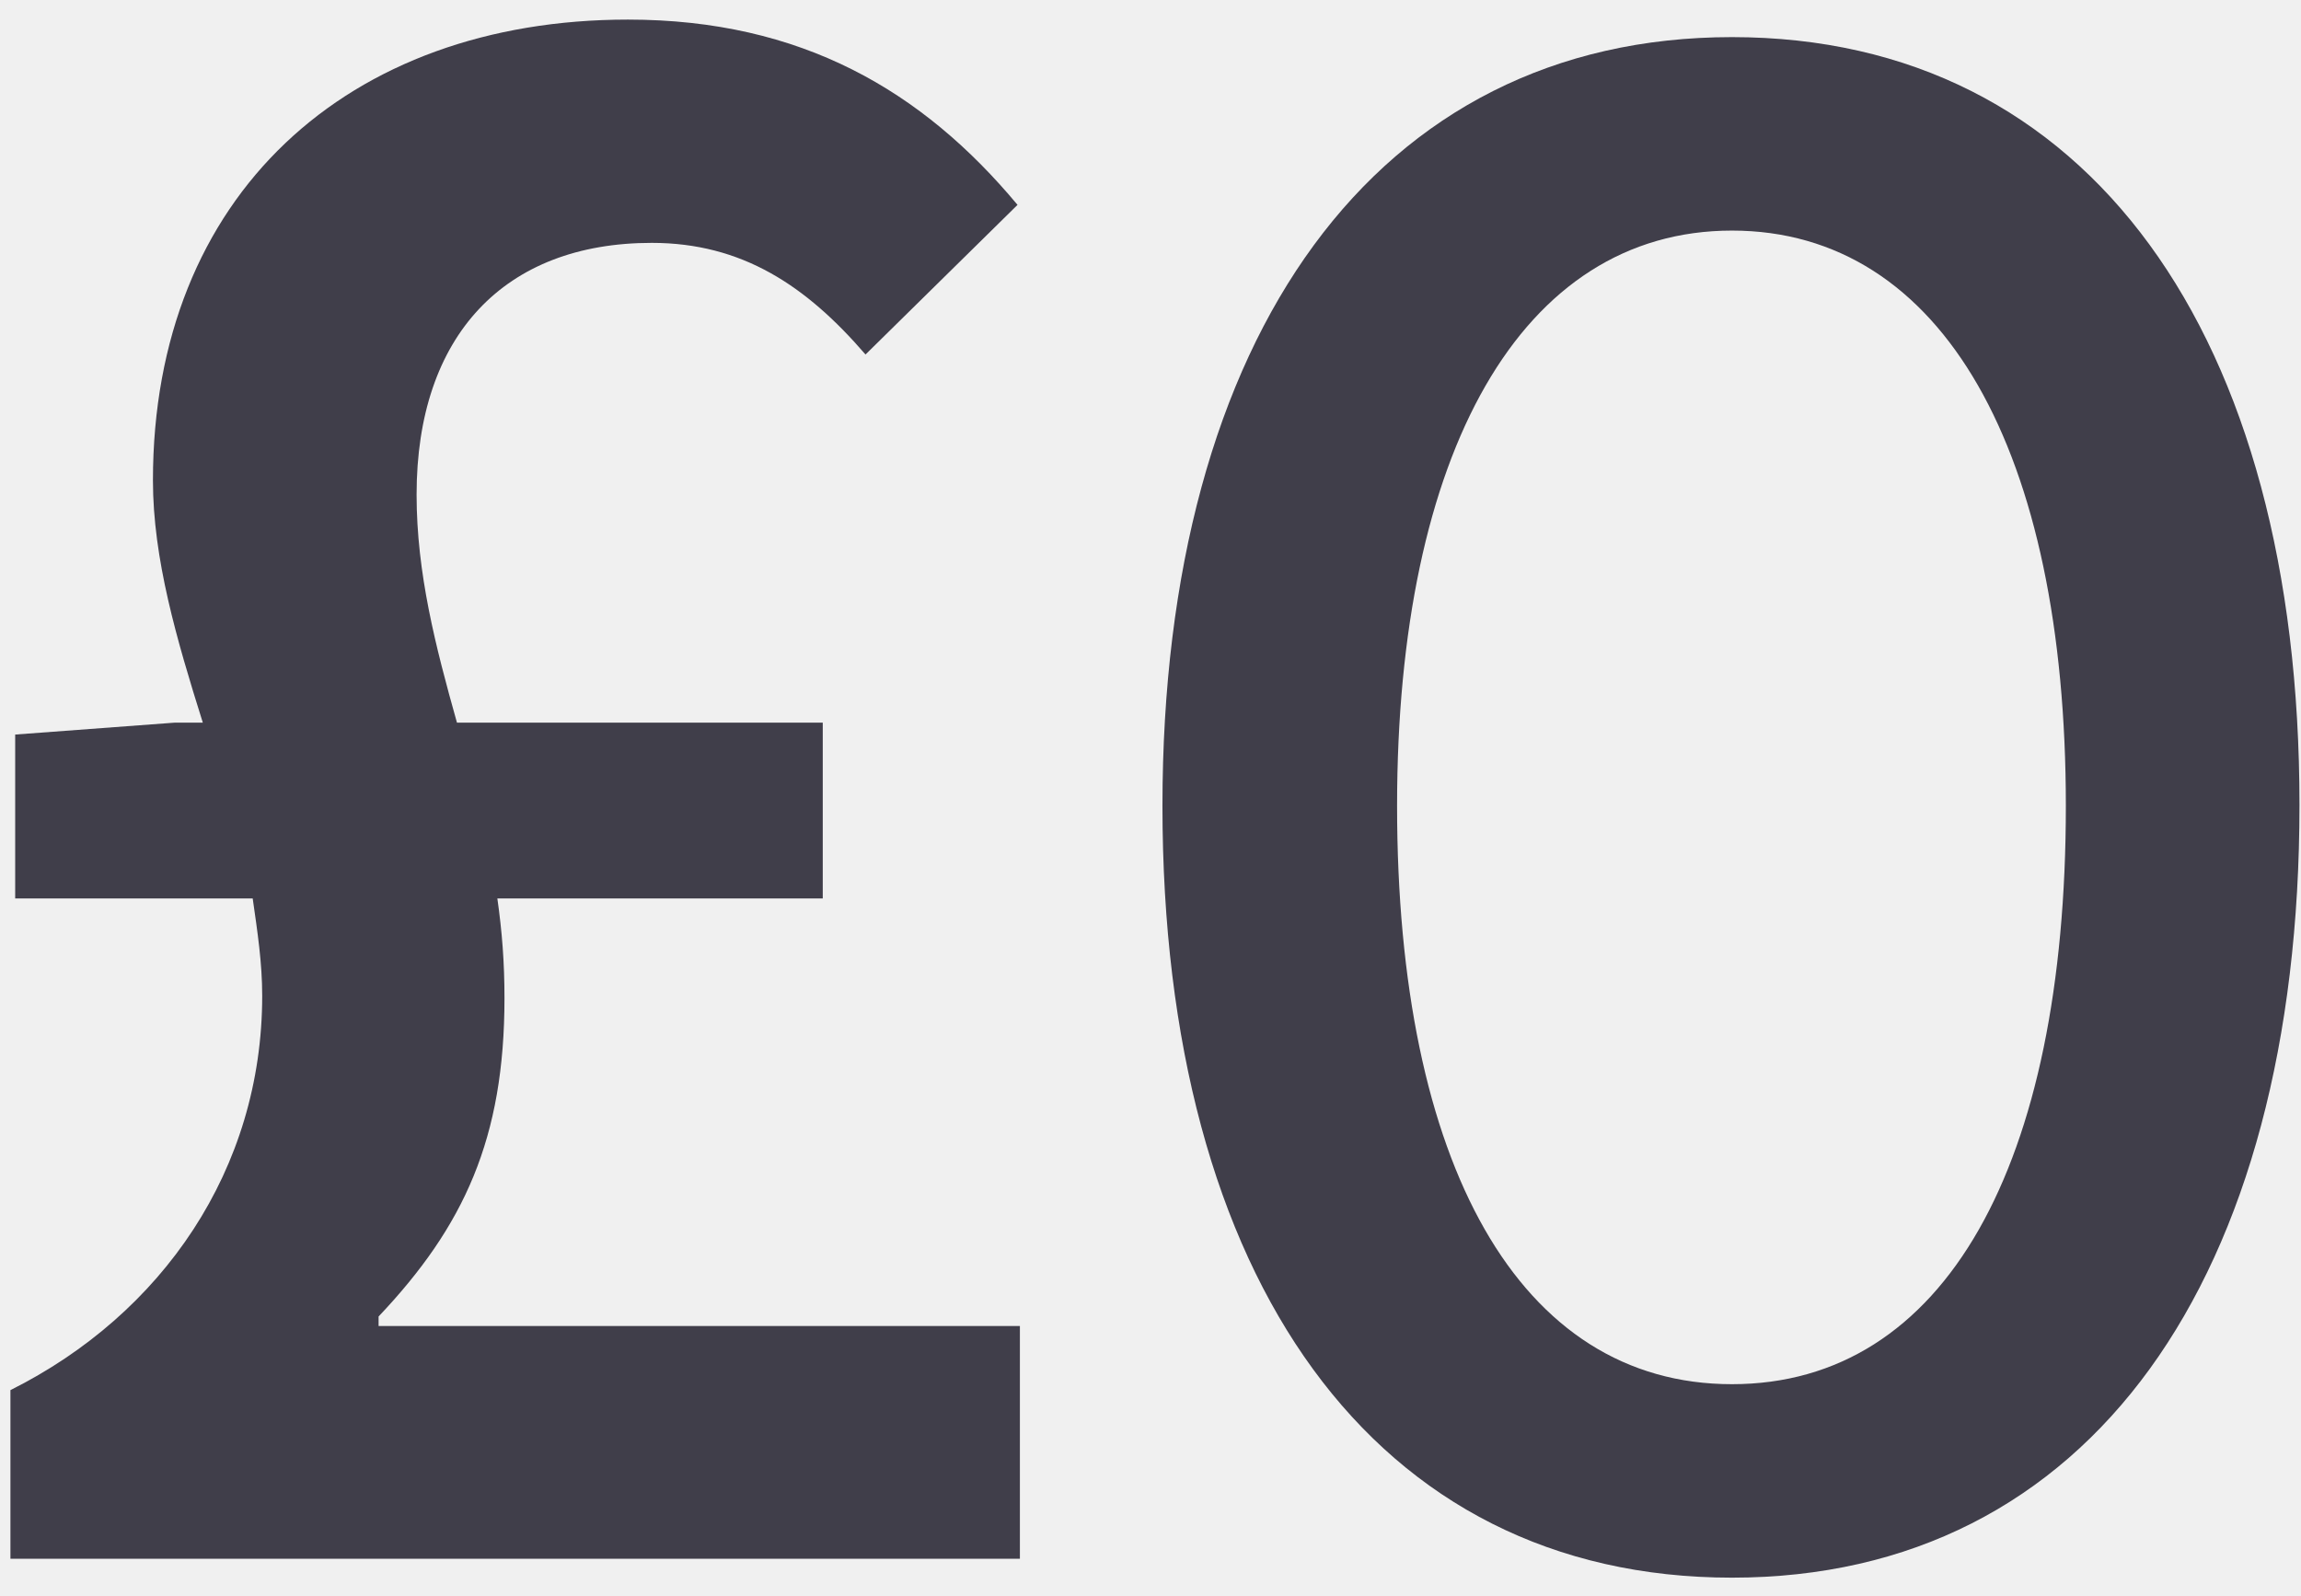
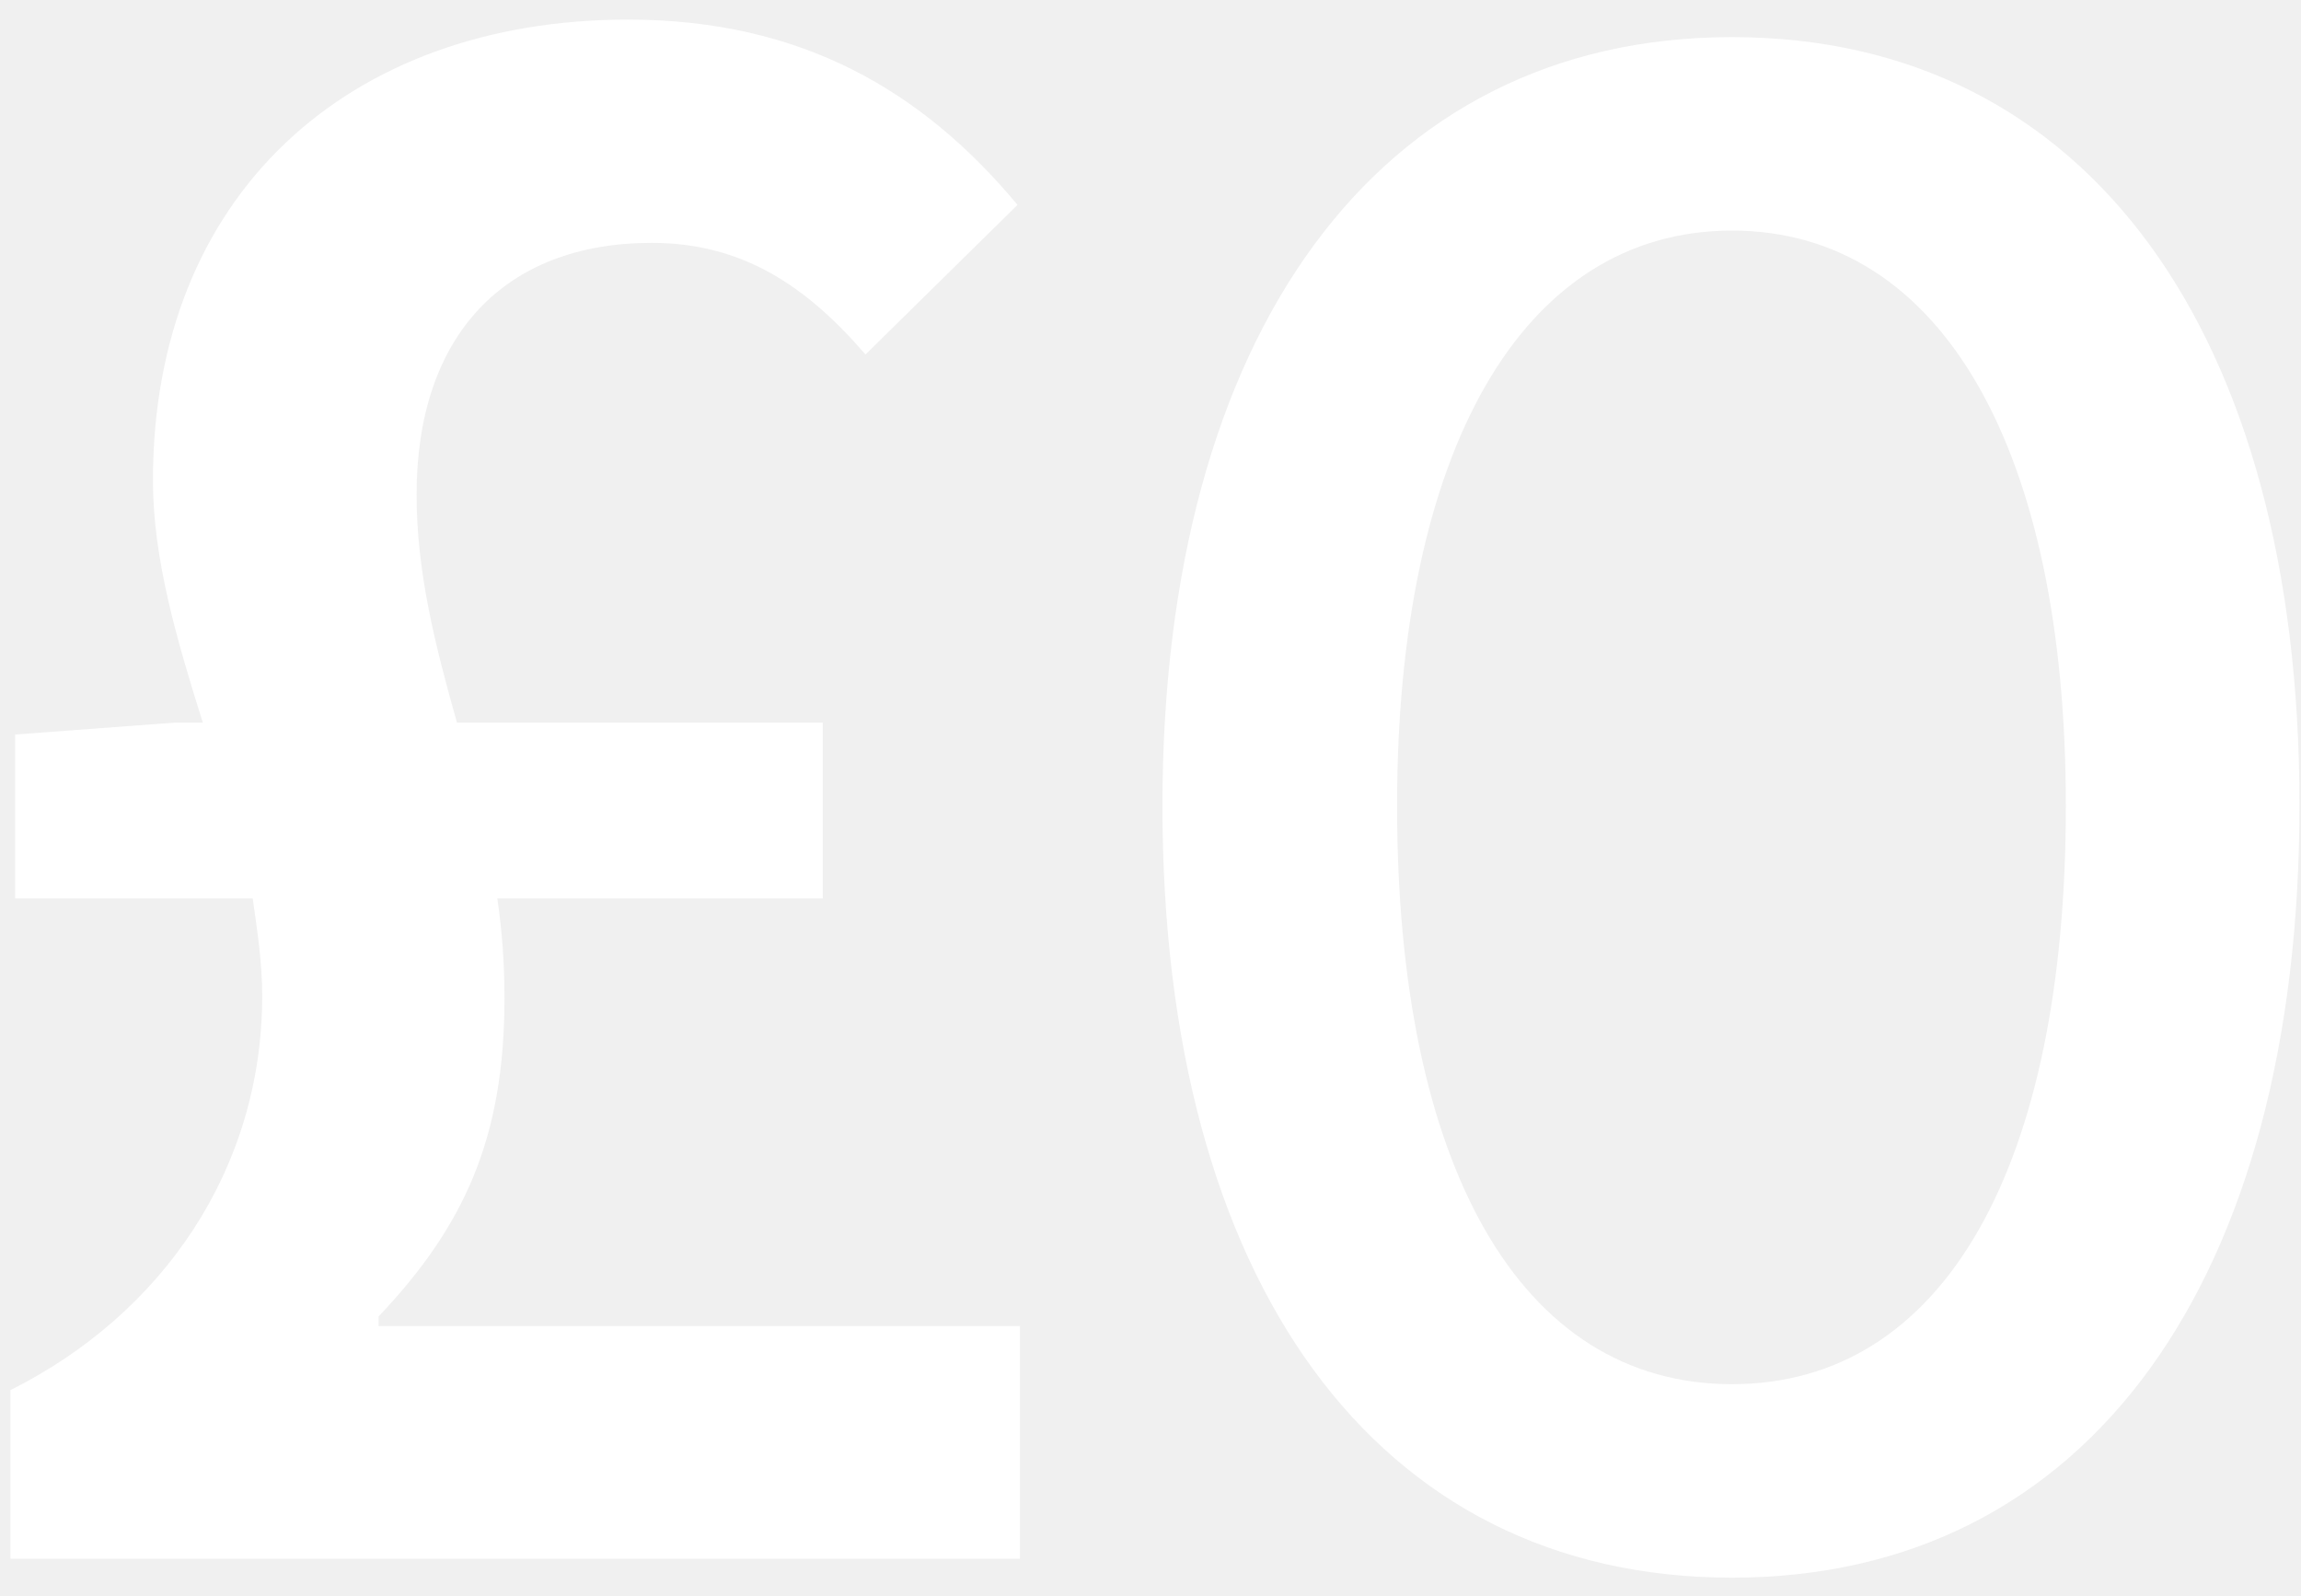
<svg xmlns="http://www.w3.org/2000/svg" width="62" height="43" viewBox="0 0 62 43">
-   <g fill="#403E4A">
+   <g fill="#ffffff">
    <path d="M46.668 42.509c9.637 0 15.291-8.069 15.291-20.824 0-12.672-5.682-20.685-15.291-20.685-9.581 0-15.346 8.041-15.346 20.713 0 12.755 5.71 20.796 15.346 20.796zm0-5.213c-5.737 0-9.024-5.934-9.024-15.583 0-9.511 3.342-15.5 9.024-15.5 5.682 0 8.996 5.961 8.996 15.5 0 9.677-3.259 15.583-8.996 15.583z" />
    <path d="M10.201 35.728v-.256c2.304-2.432 3.392-4.8 3.392-8.576 0-.96-.064-1.792-.192-2.688h8.768v-4.736h-9.856c-.576-2.048-1.088-4.032-1.088-6.144 0-4.288 2.368-6.784 6.336-6.784 2.432 0 4.16 1.152 5.76 3.008l4.096-4.032c-2.56-3.072-5.824-4.992-10.496-4.992-7.552 0-12.8 4.736-12.8 12.416 0 2.112.64 4.288 1.344 6.528h-.768l-4.288.32v4.416h6.4c.128.896.256 1.728.256 2.624 0 4.672-2.688 8.576-6.784 10.624v4.544h27.2v-6.272h-17.28z" />
  </g>
</svg>
